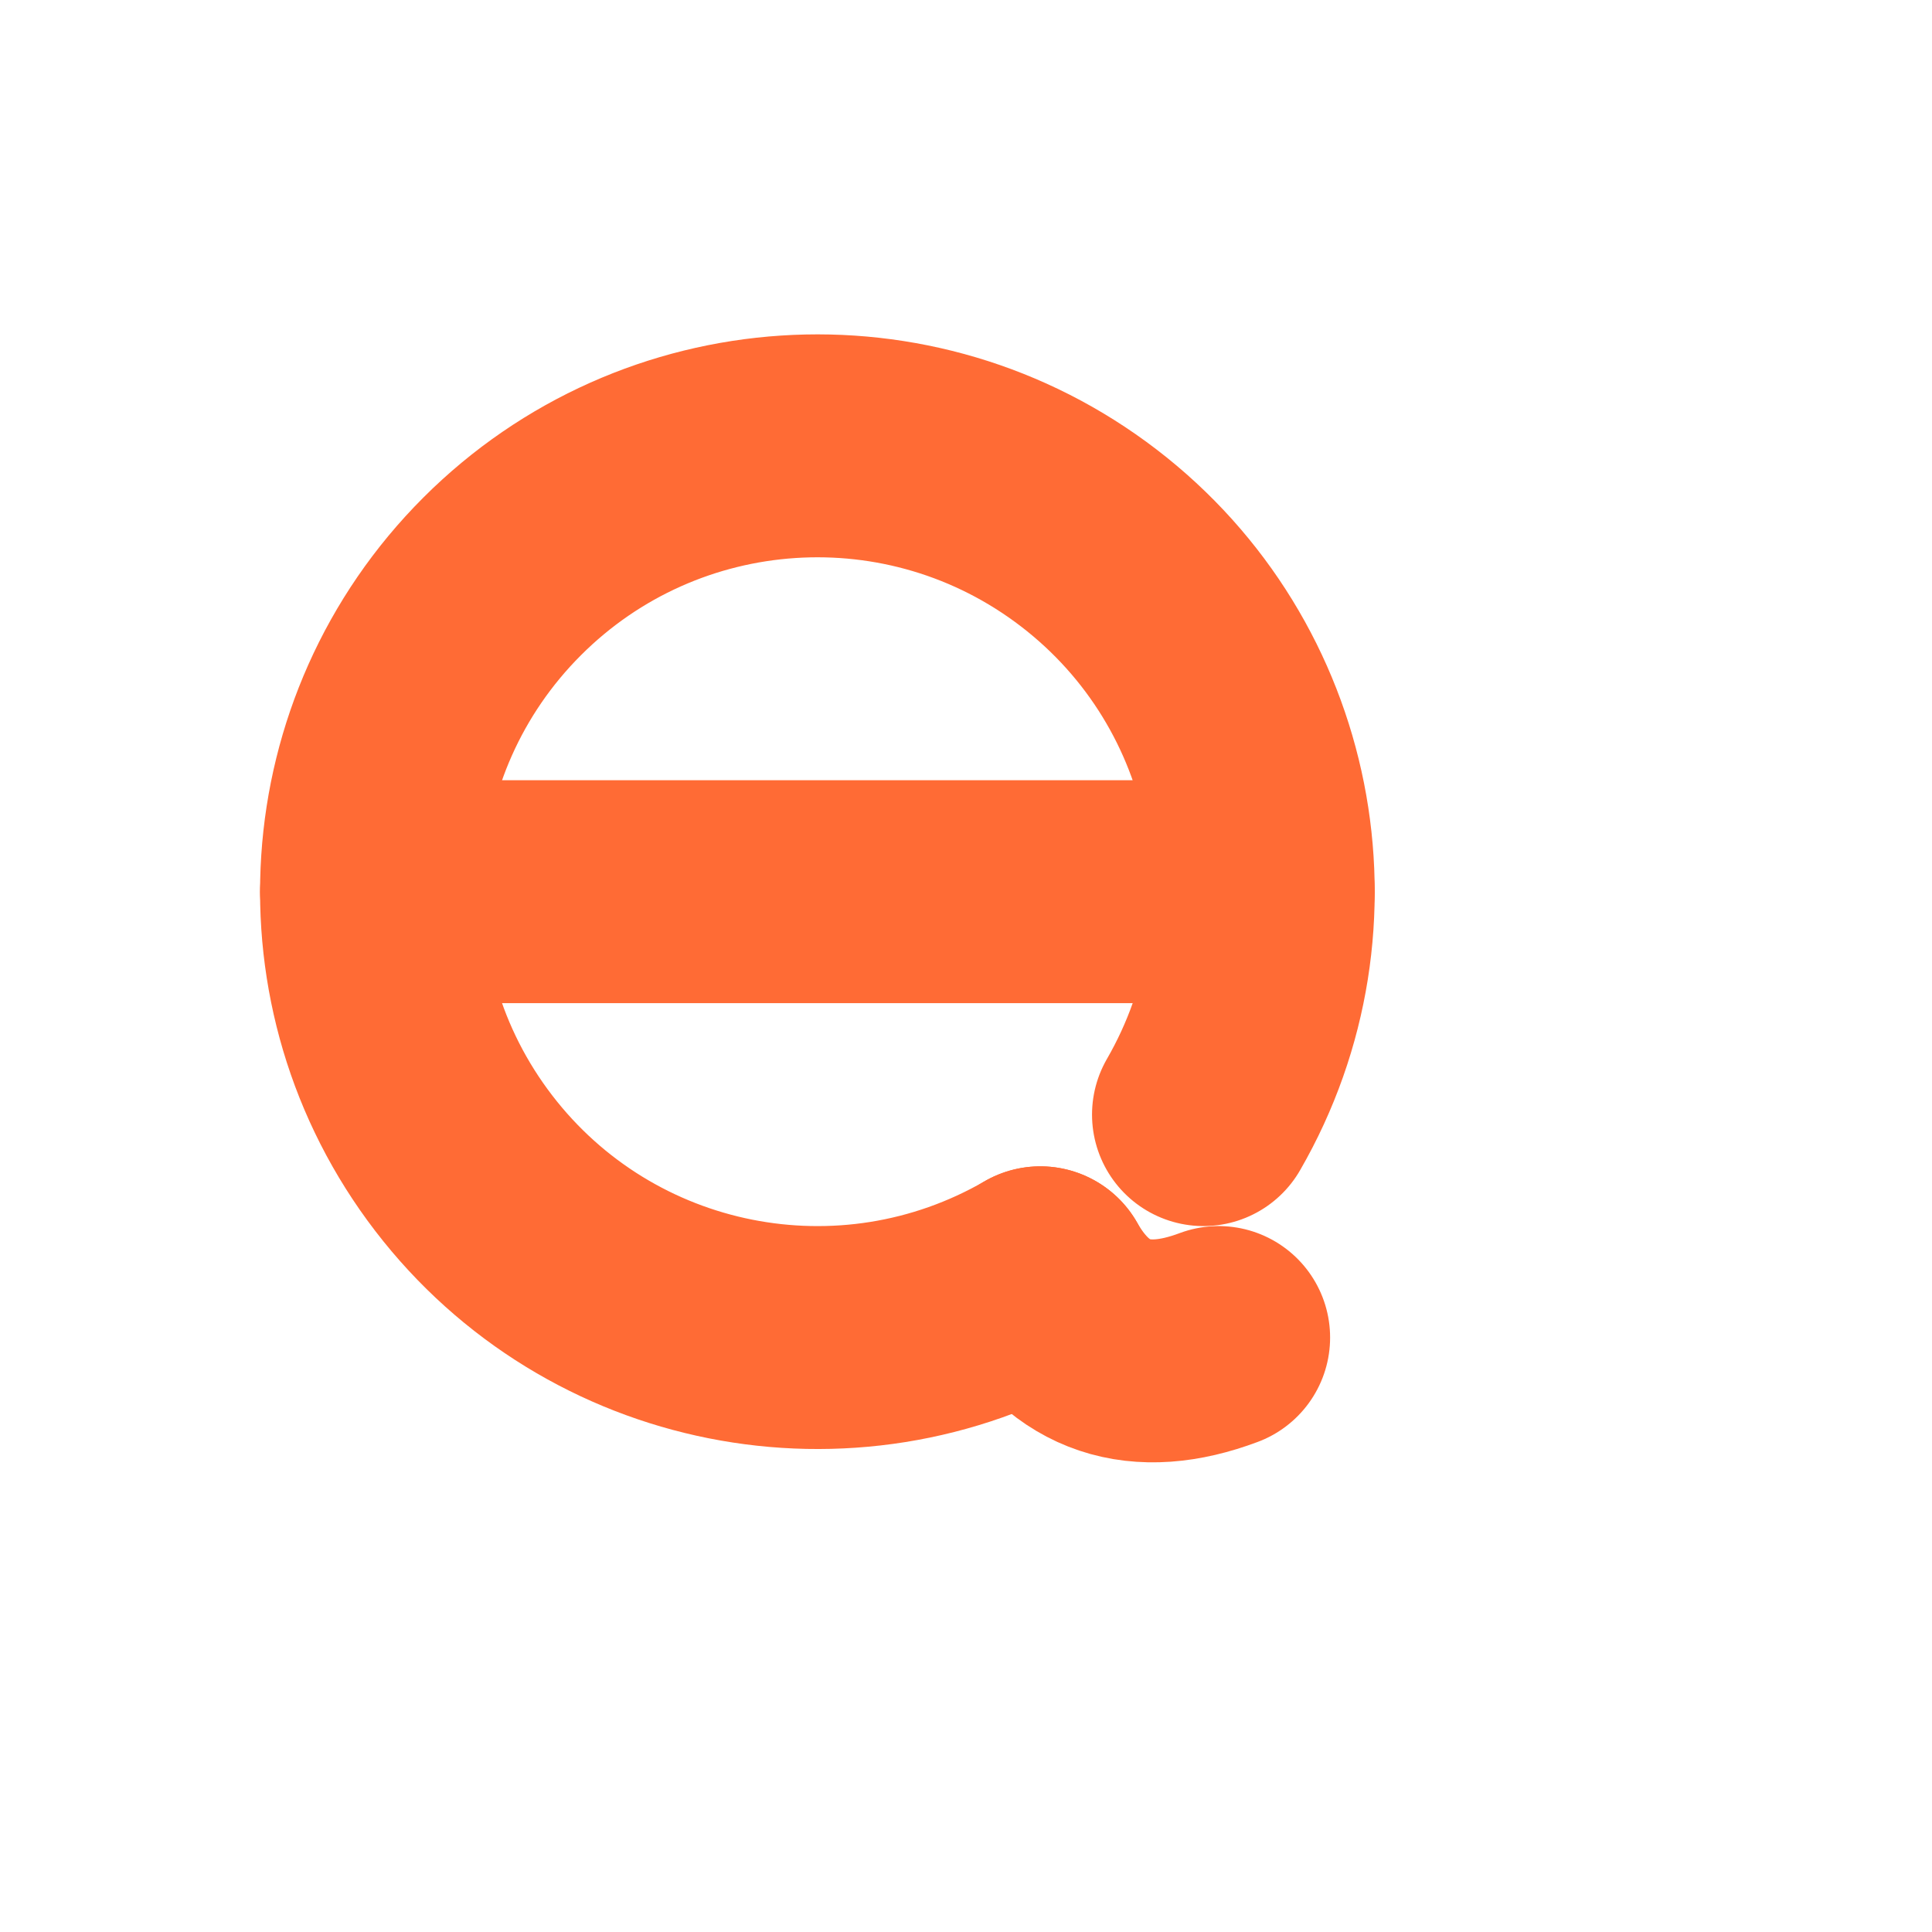
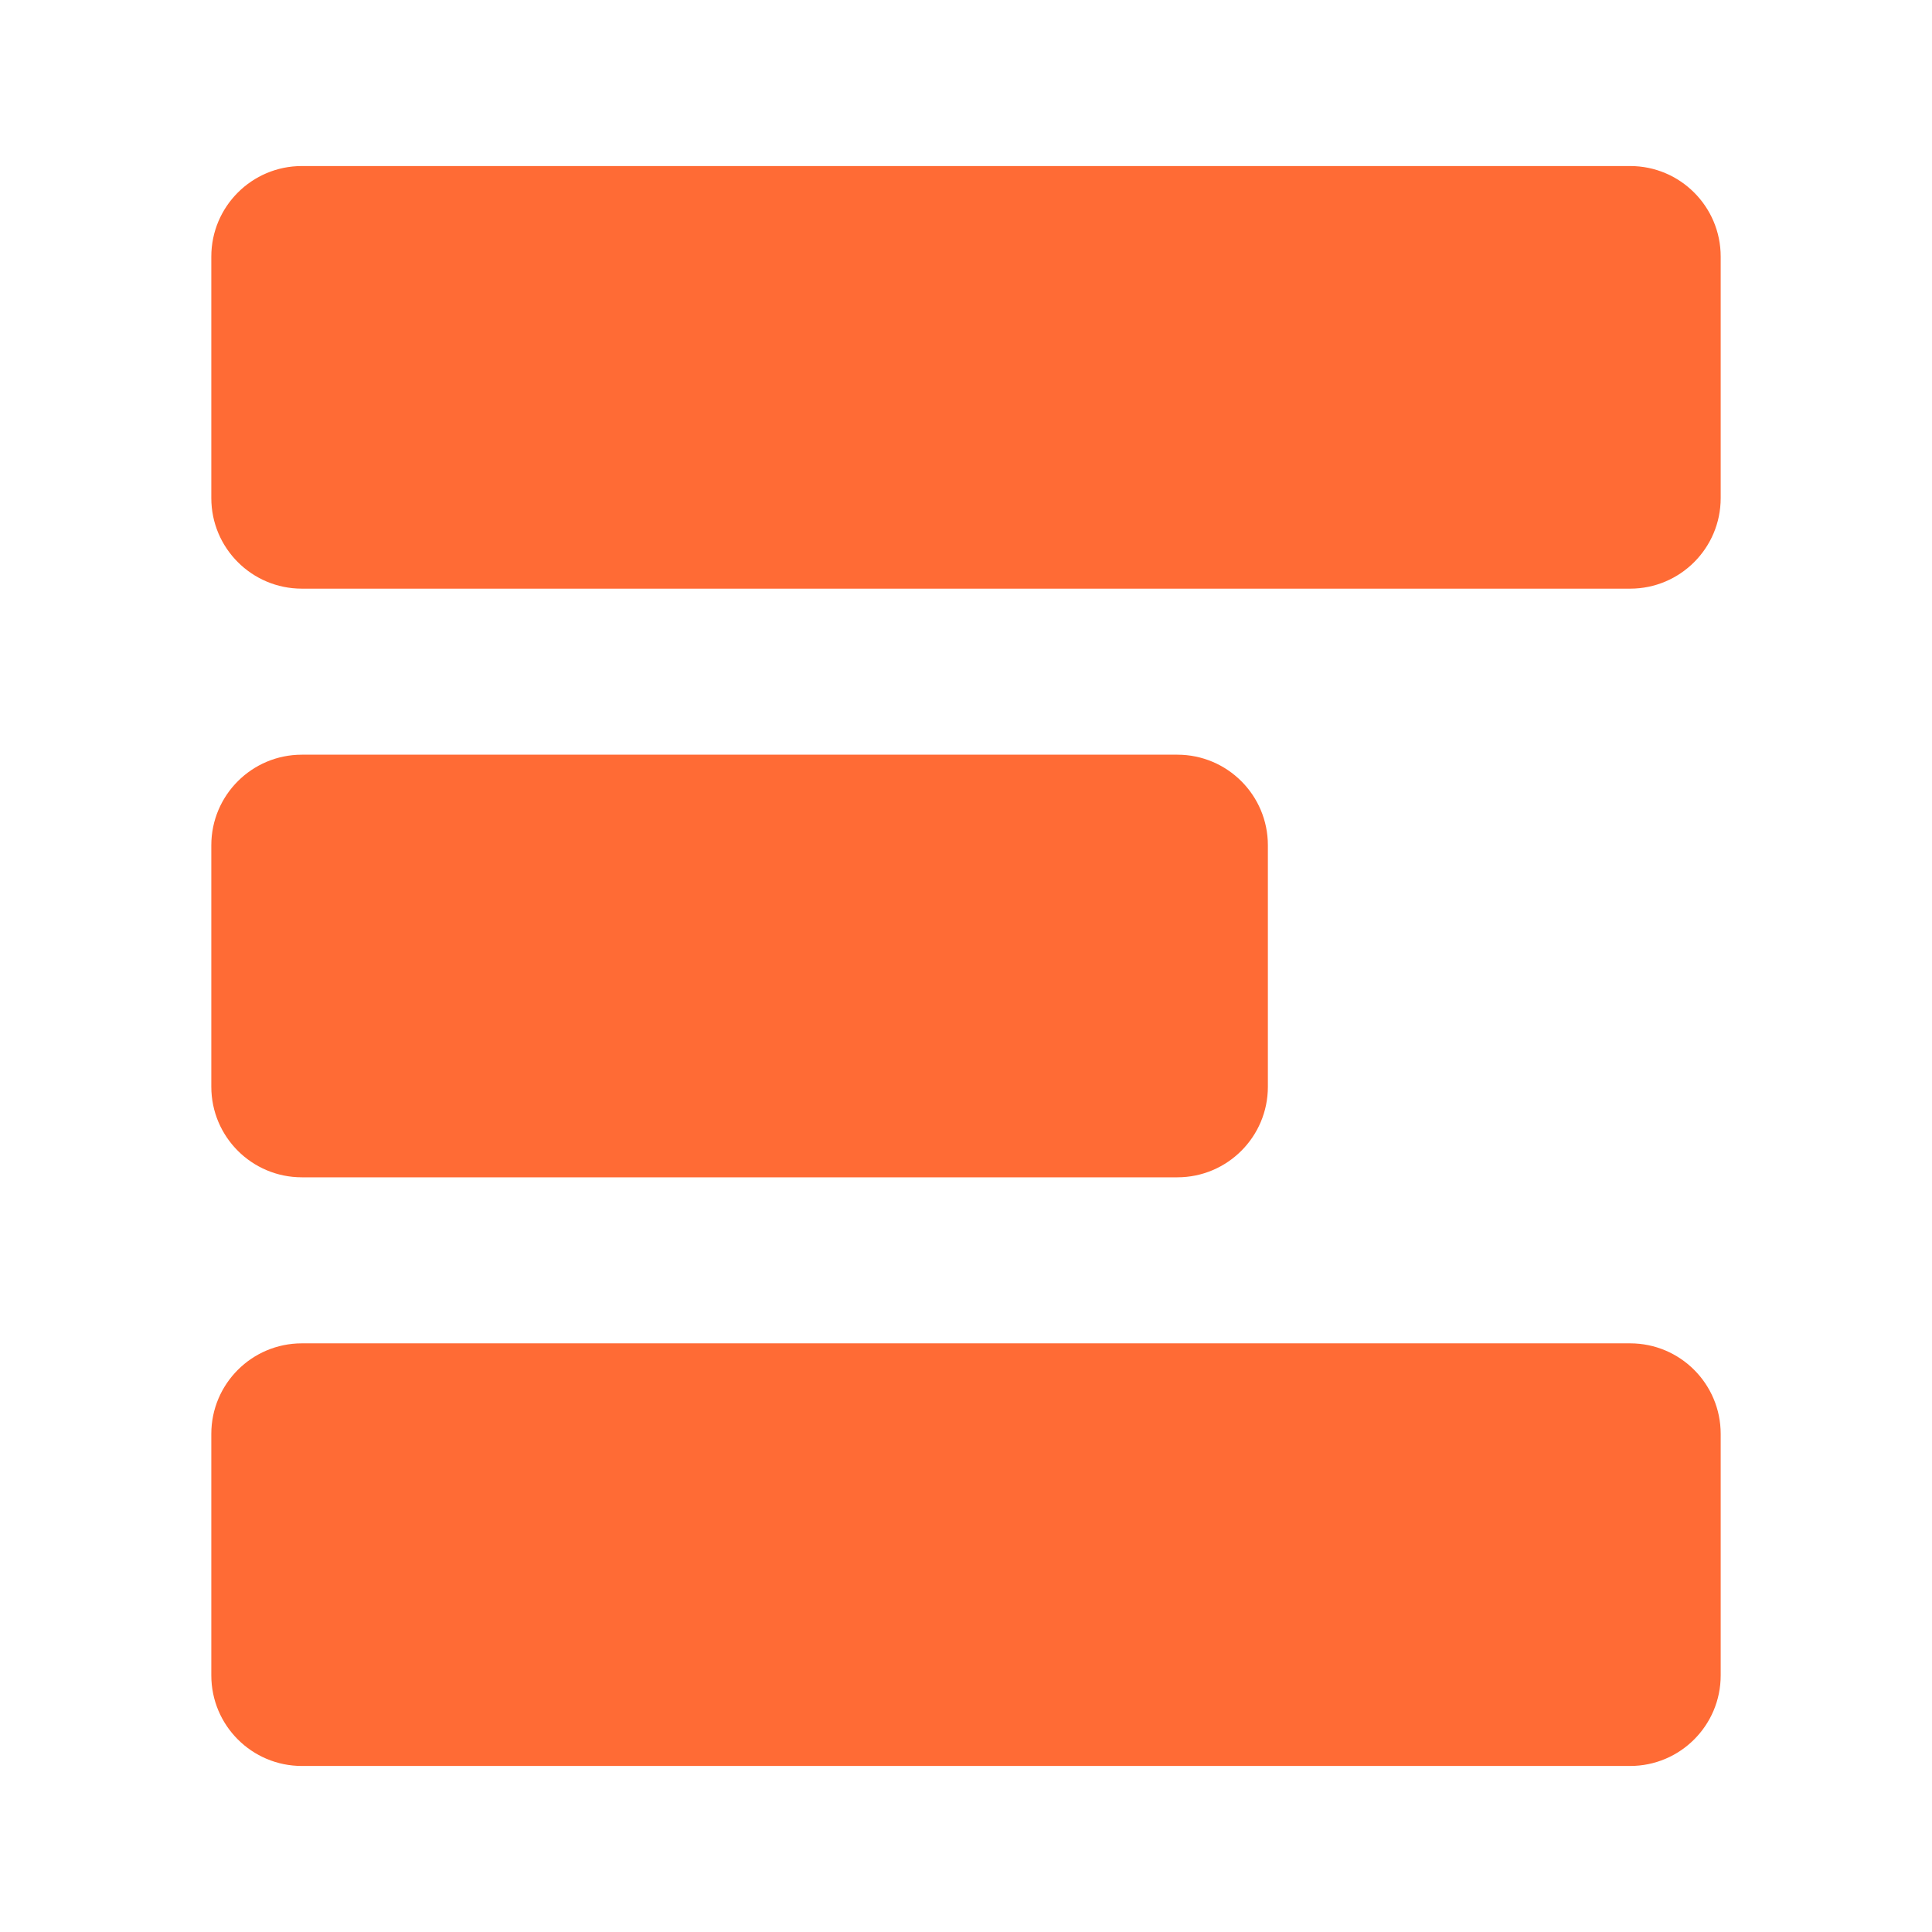
- <svg xmlns="http://www.w3.org/2000/svg" width="512" height="512" viewBox="0 0 130 130">
-   <path d="M 25,60 L 85,60" stroke="#FF6B35" stroke-width="15" fill="none" stroke-linecap="round" />
-   <path d="M 70,85.98 A 30,30 0 1,1 80.98,75" stroke="#FF6B35" stroke-width="15" fill="none" stroke-linecap="round" />
-   <path d="M 70,85.98 Q 74,93 82,90" stroke="#FF6B35" stroke-width="15" fill="none" stroke-linecap="round" />
+ <svg xmlns="http://www.w3.org/2000/svg" width="512" height="512" viewBox="0 0 128 128">
+   <g fill="#FF6B35">
+     <rect x="14" y="11" width="100" height="28" rx="6" />
+     <rect x="14" y="50" width="70" height="28" rx="6" />
+     <rect x="14" y="89" width="100" height="28" rx="6" />
+   </g>
</svg>
